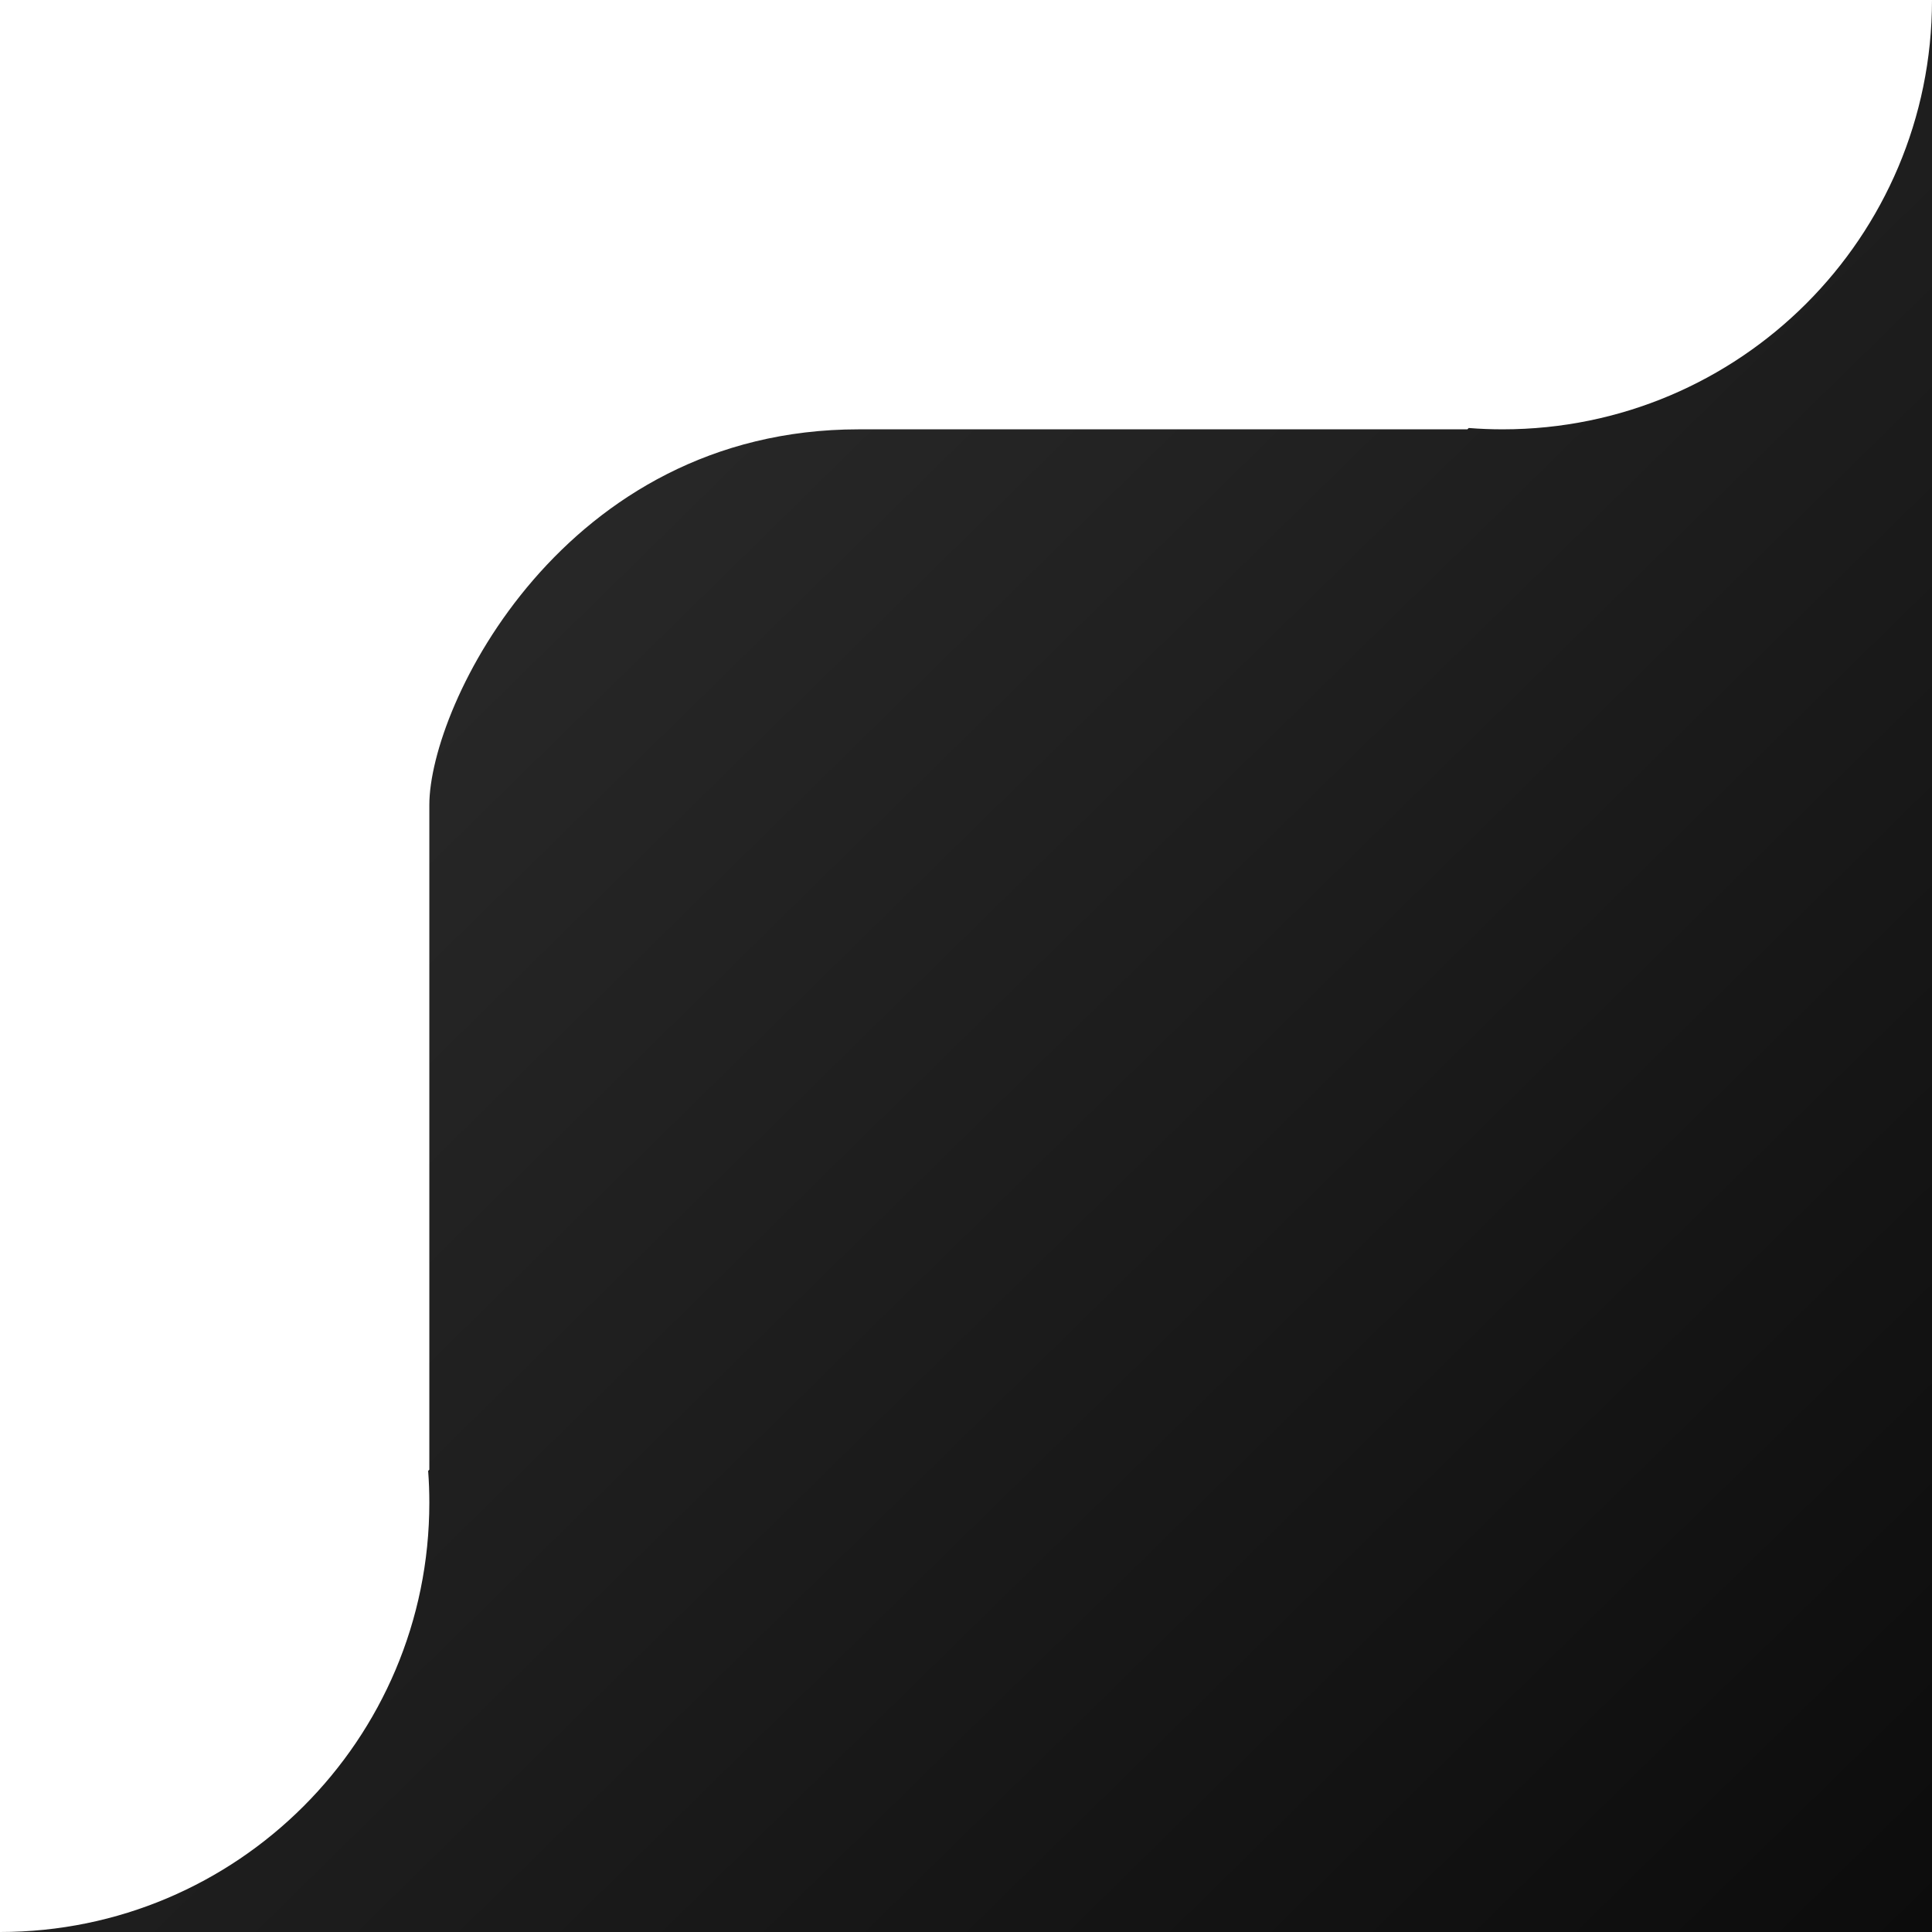
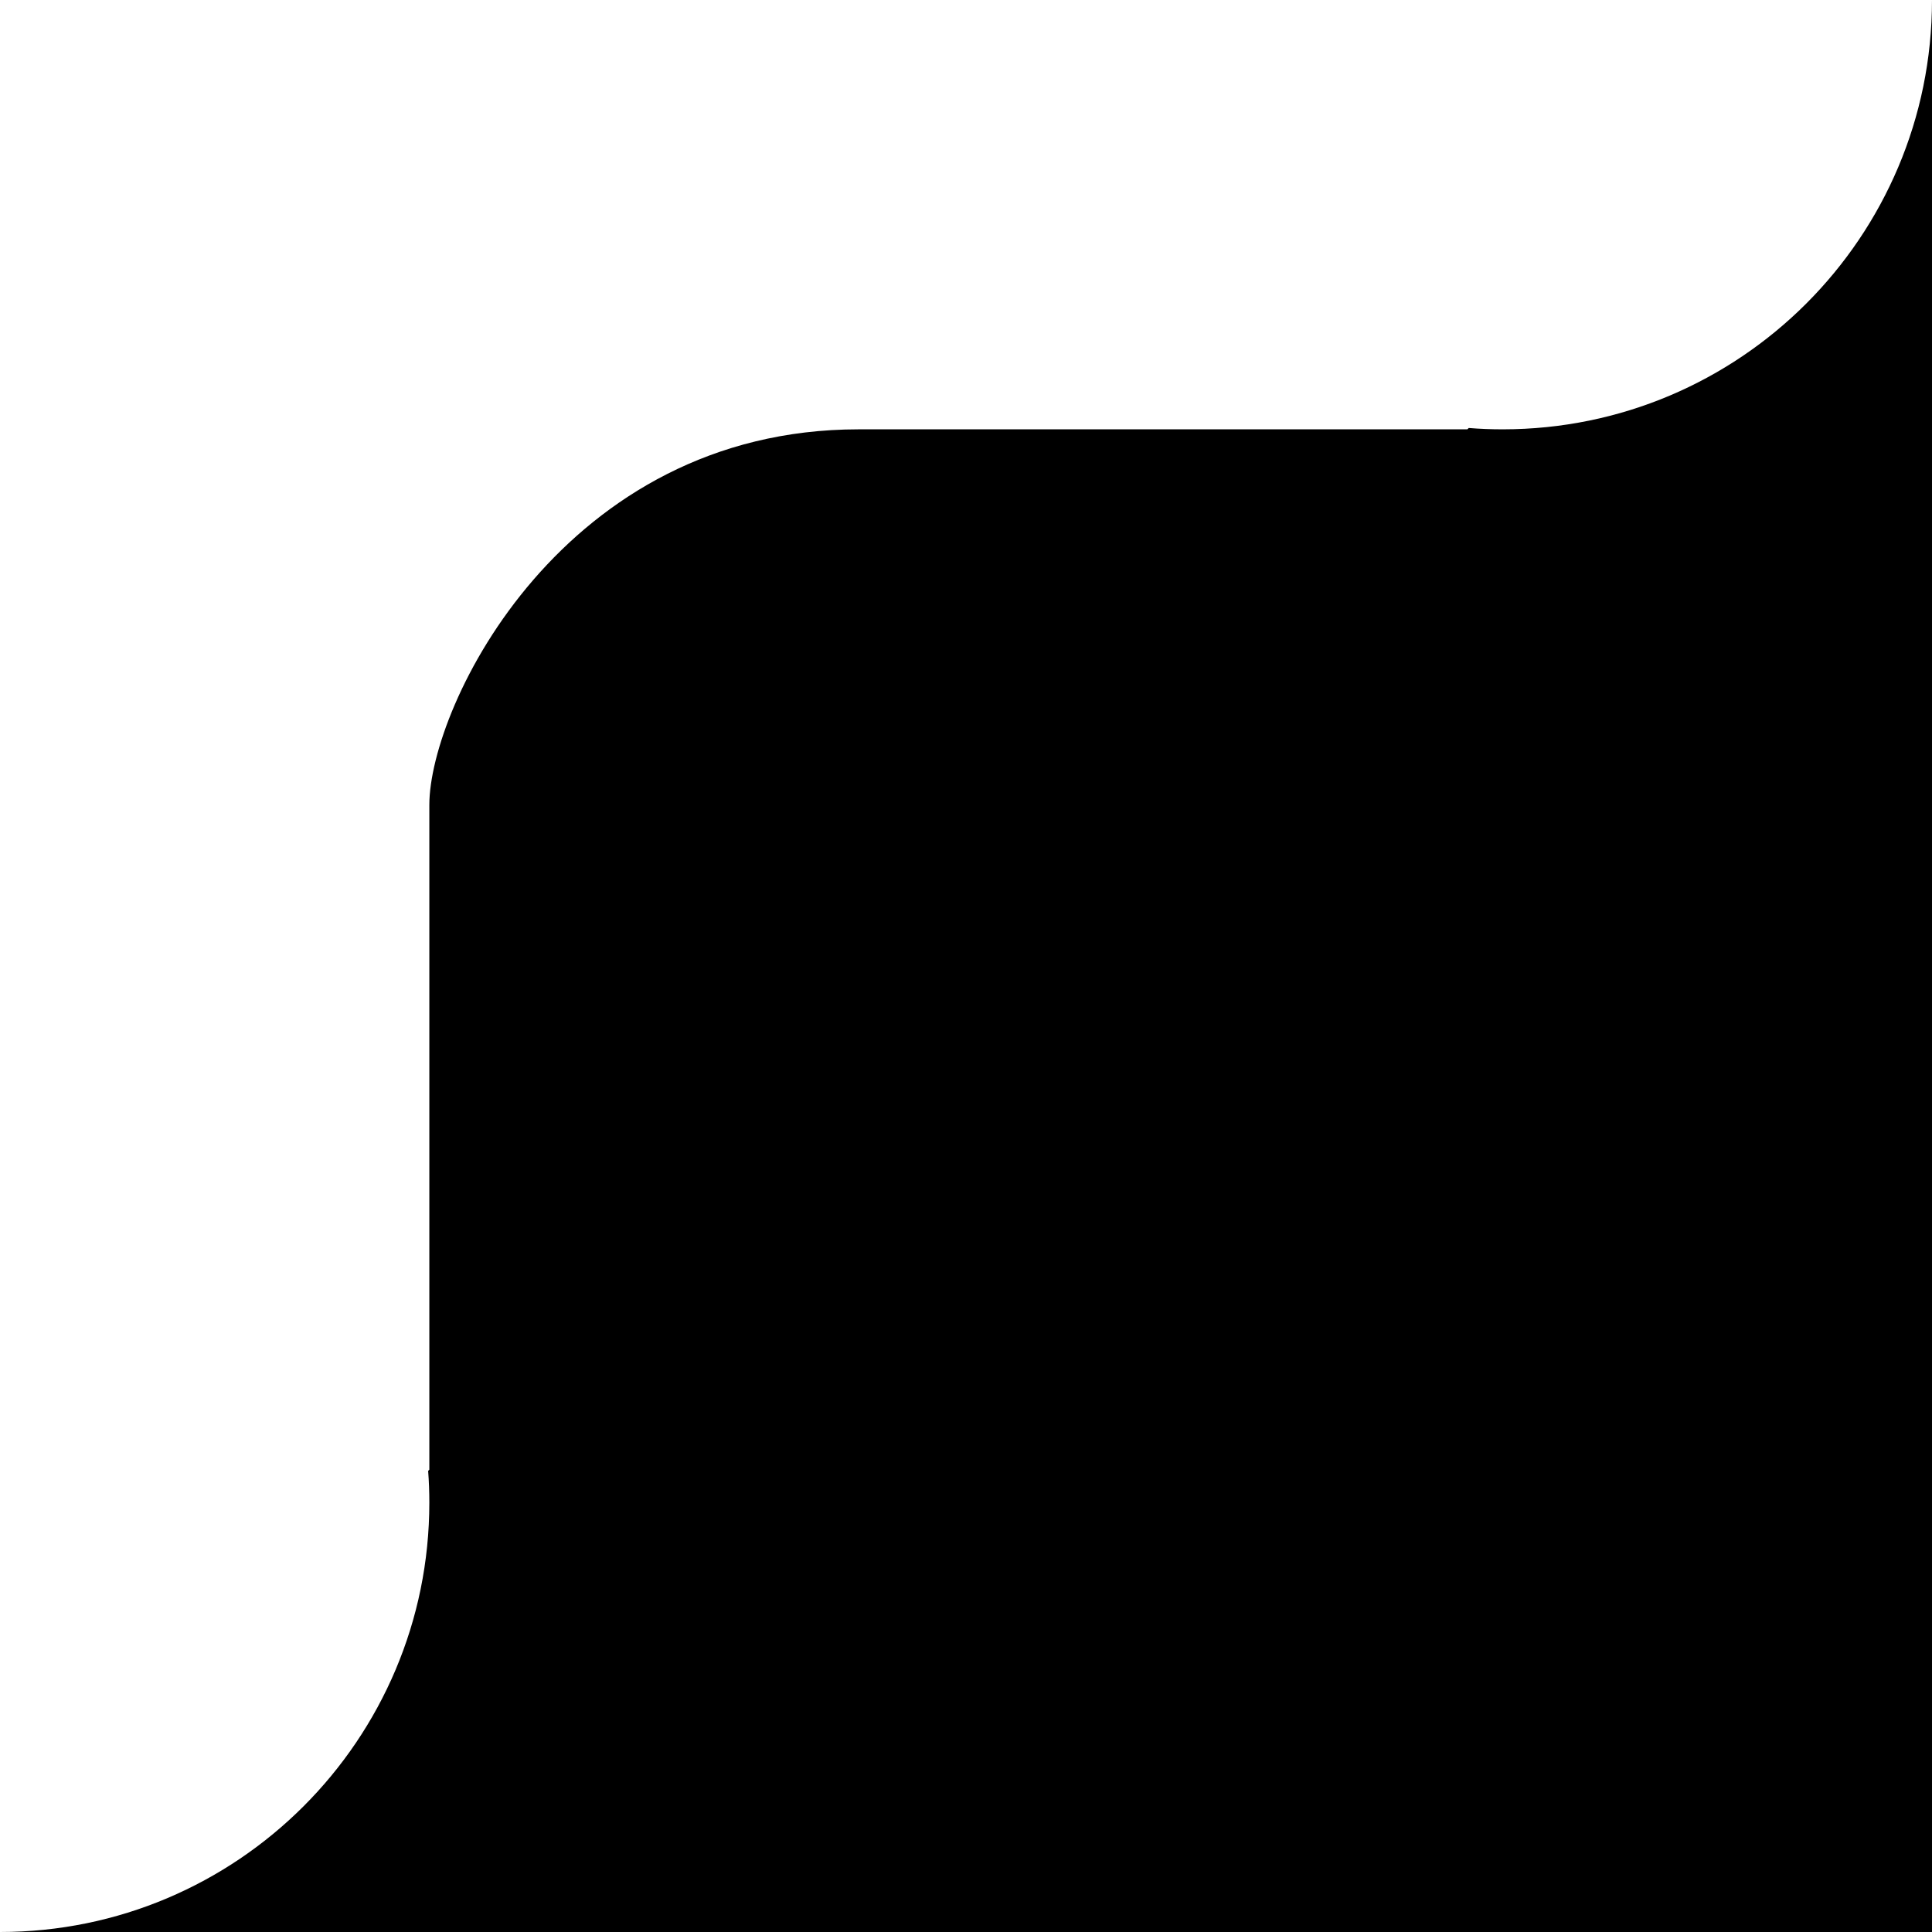
<svg xmlns="http://www.w3.org/2000/svg" width="36" height="36" viewBox="0 0 36 36" fill="none">
  <path fill-rule="evenodd" clip-rule="evenodd" d="M28 8C32.418 8 36 4.418 36 0V36H0C4.418 36 8 32.418 8 28C8 27.801 7.993 27.604 7.978 27.408L8 27.385V15C8 13.147 10.5 8 16 8H27.342C27.35 7.992 27.359 7.984 27.368 7.975C27.576 7.992 27.787 8 28 8Z" fill="url(#paint0_linear_4275_1016)" />
  <defs>
    <linearGradient id="paint0_linear_4275_1016" x1="10" y1="9.5" x2="36" y2="36" gradientUnits="userSpaceOnUse">
-       <stop stop-color="#282828" />
-       <stop offset="1" stop-color="#0C0C0C" />
+       <stop stopColor="#282828" />
+       <stop offset="1" stopColor="#0C0C0C" />
    </linearGradient>
  </defs>
</svg>
